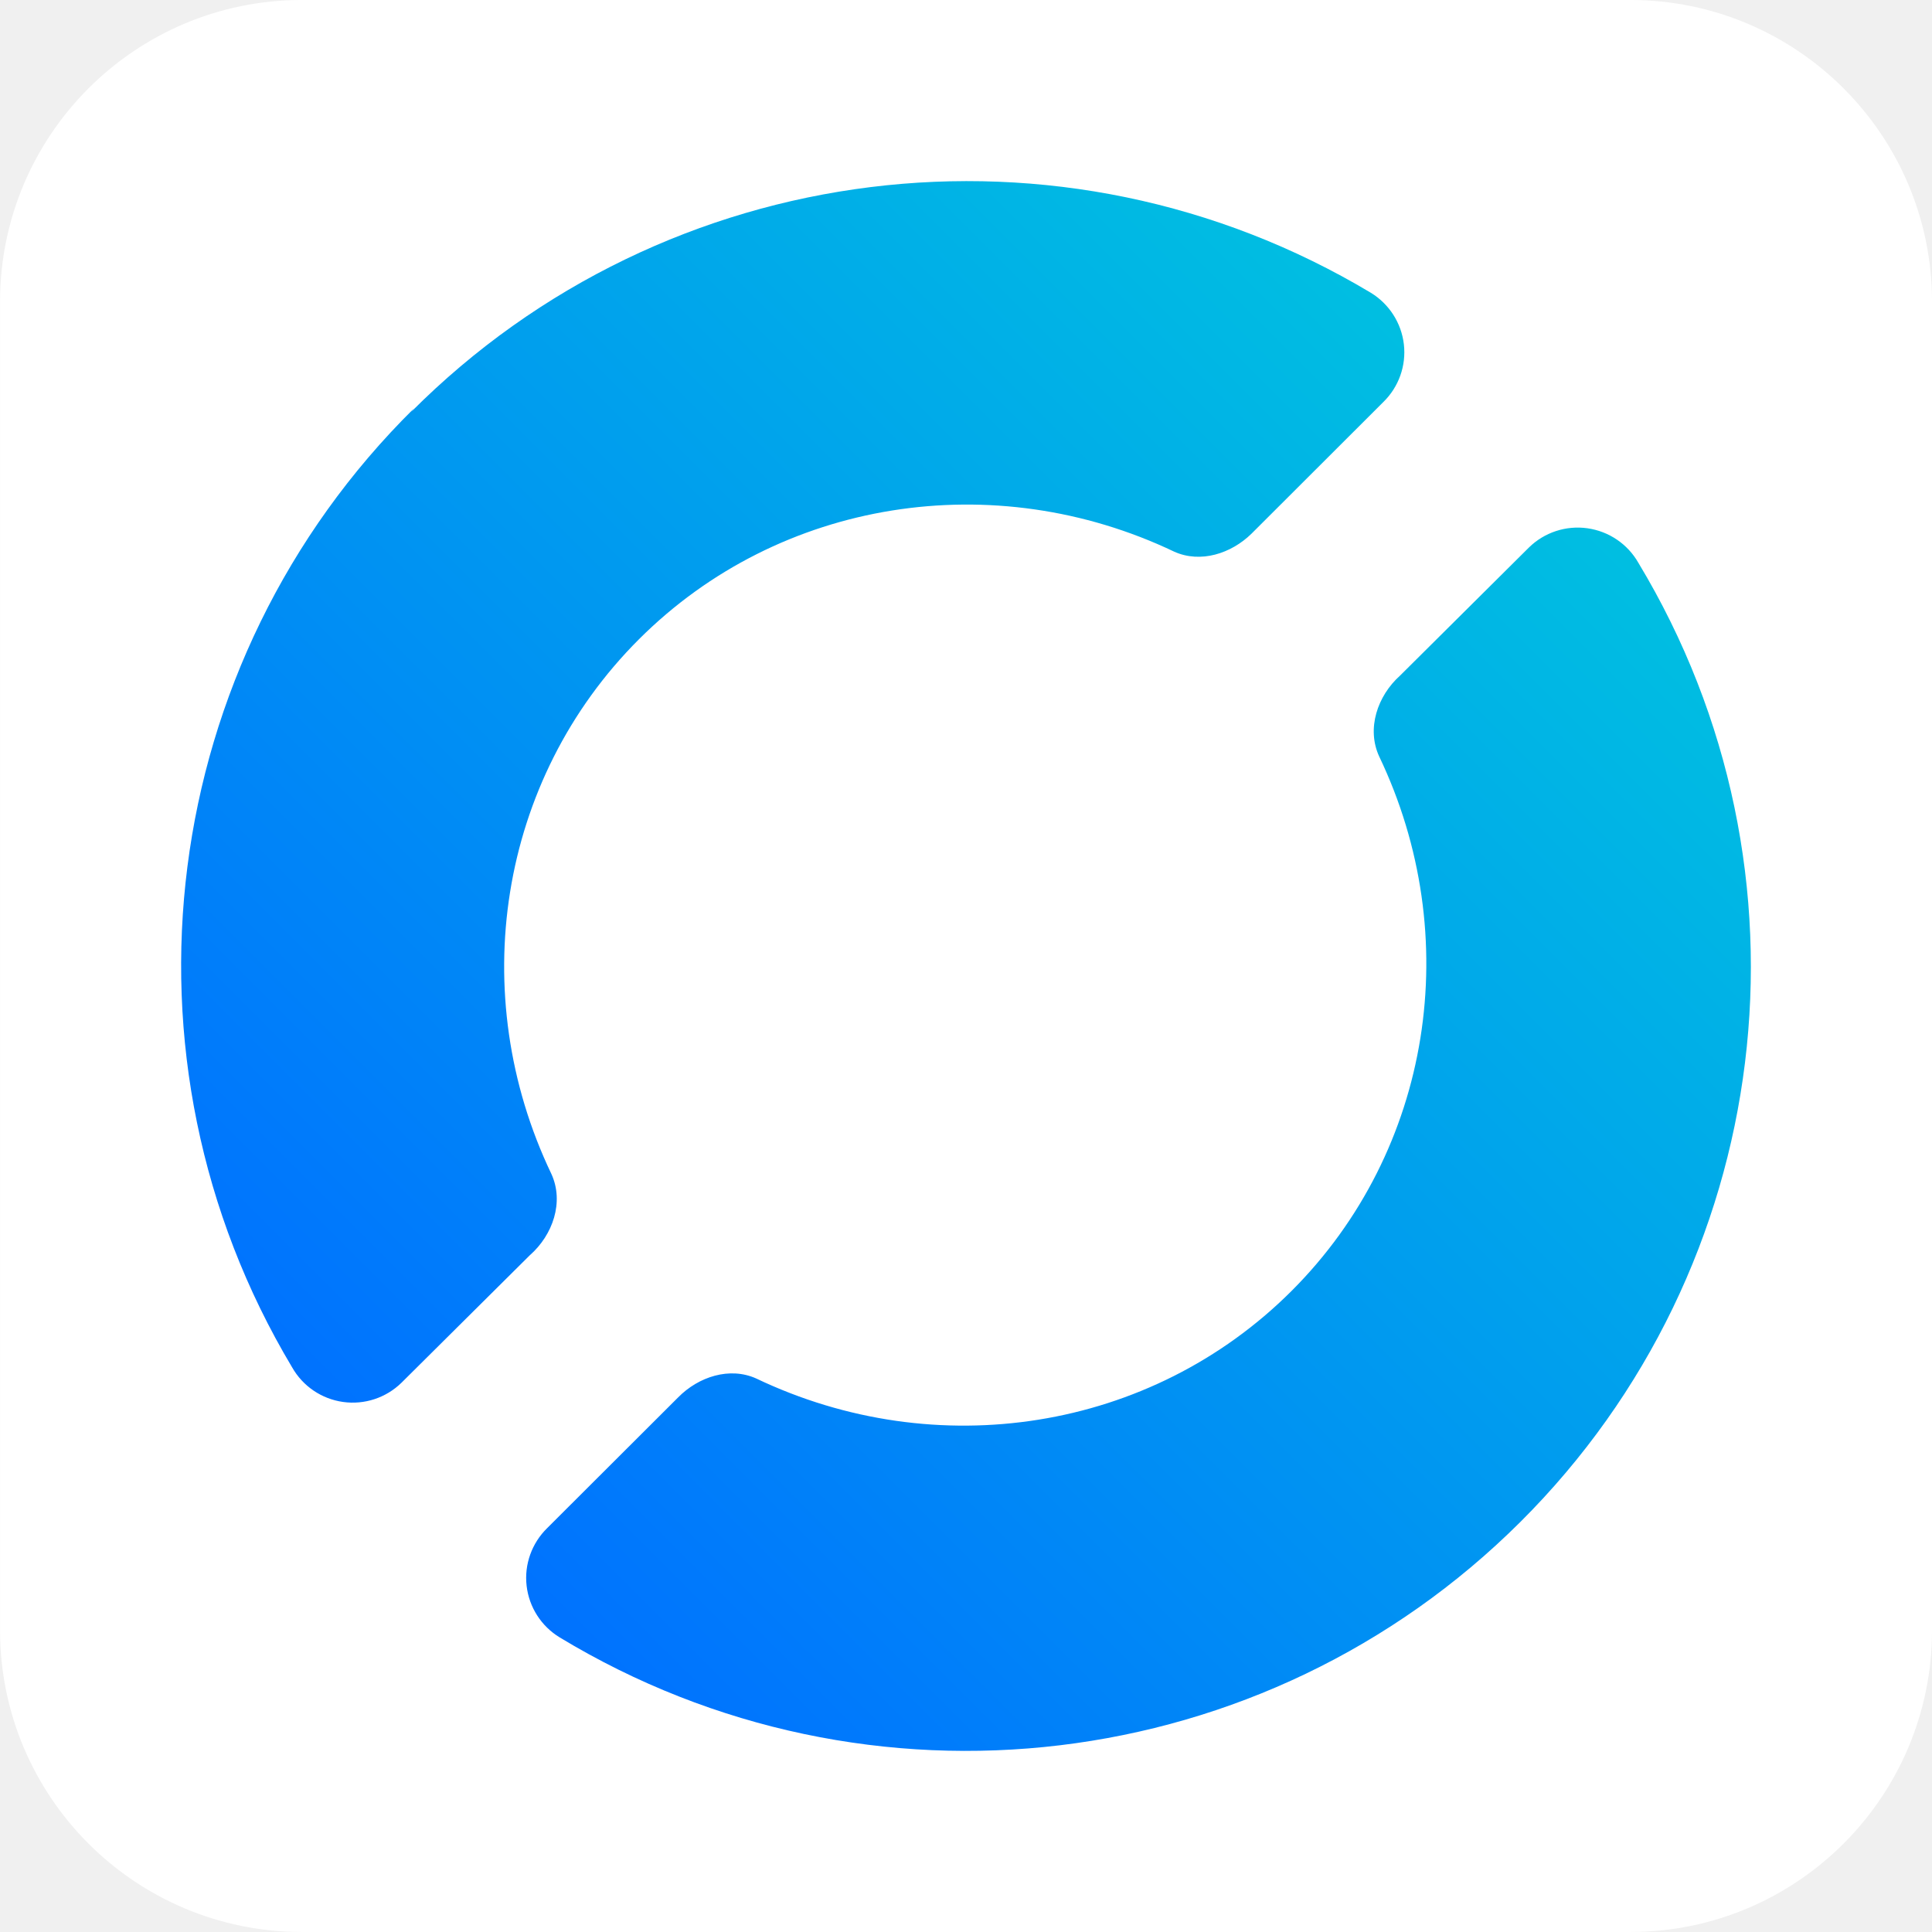
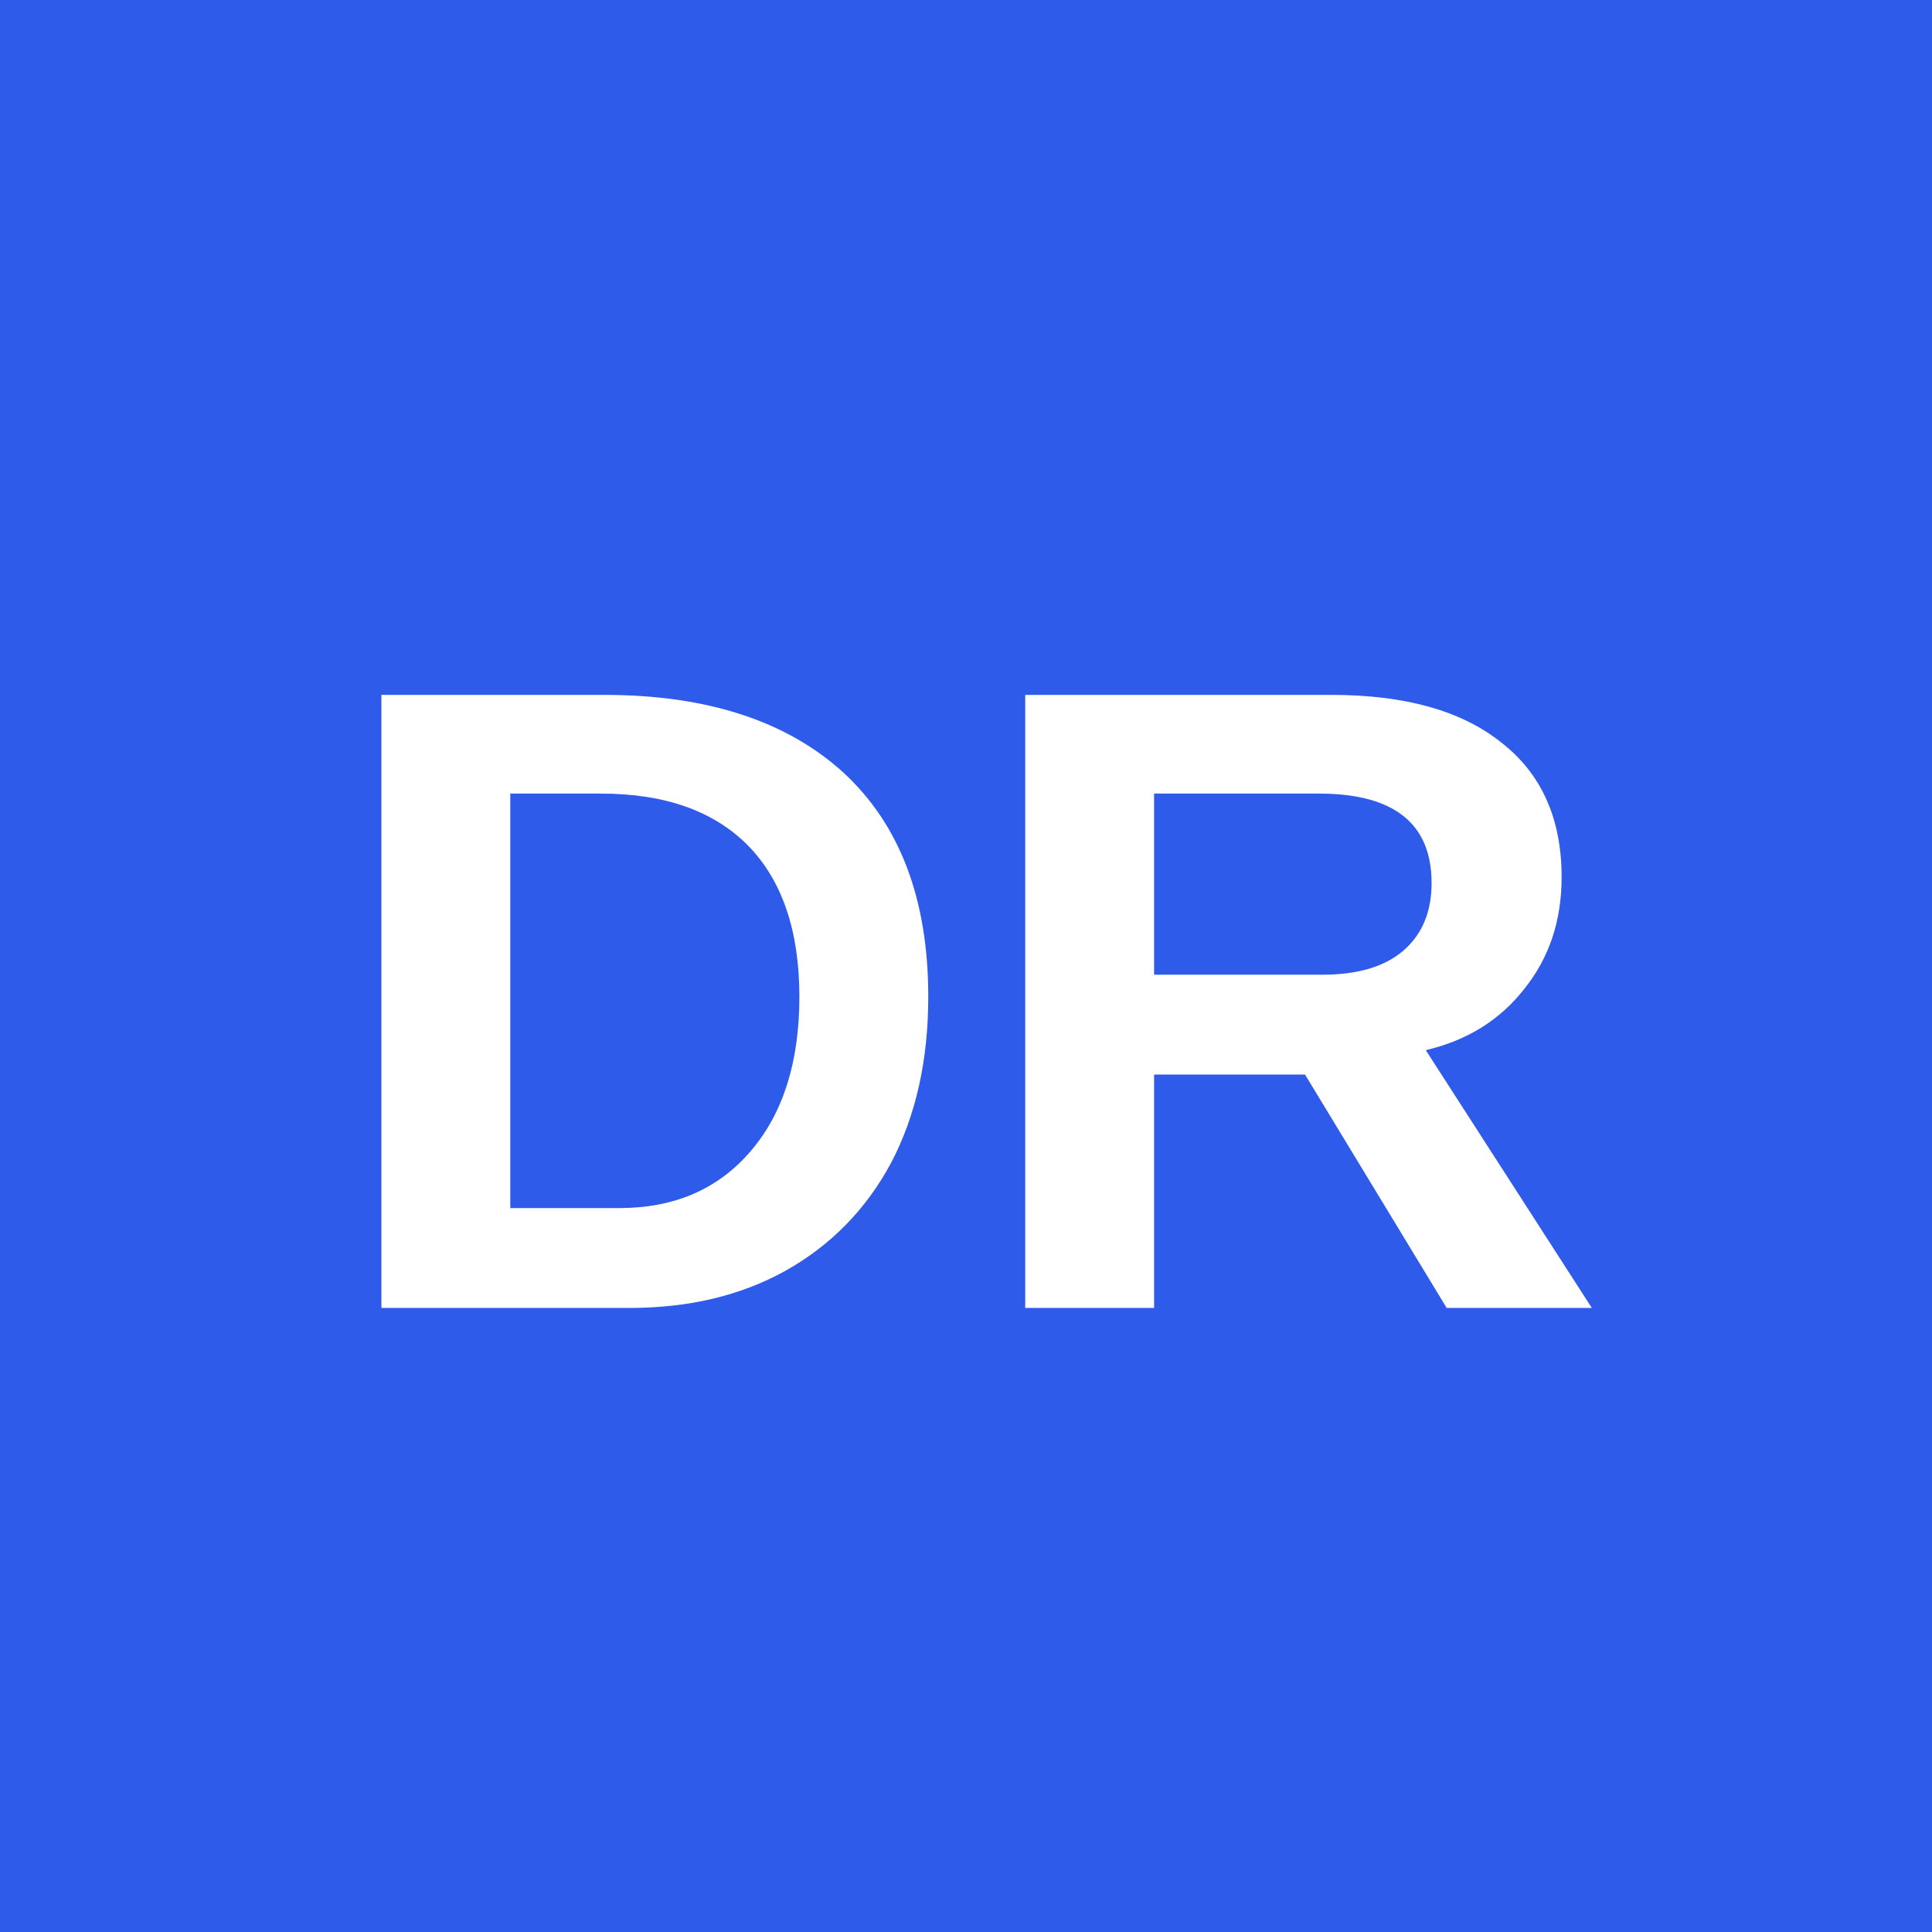
- <svg xmlns="http://www.w3.org/2000/svg" xmlns:xlink="http://www.w3.org/1999/xlink" style="isolation:isolate" viewBox="66.993 897.484 32 32" version="1.1" id="svg11" xml:space="preserve" width="32" height="32">
-   <defs id="defs15">
-     <linearGradient xlink:href="#a" id="linearGradient765" gradientUnits="userSpaceOnUse" gradientTransform="matrix(26.00048,0,0,25.99936,17.98453,891.7487)" x1="0.148" y1="0.851" x2="0.845" y2="0.154" />
-   </defs>
-   <linearGradient id="a" x1="0.148" x2="0.845" y1="0.851" y2="0.154" gradientTransform="matrix(26.301,0,0,26.331,90.67354,911.7572)" gradientUnits="userSpaceOnUse">
-     <stop offset="0" stop-color="#004ba6" id="stop4" style="stop-color:#0071ff;stop-opacity:1;" />
-     <stop offset="1" stop-color="#00bfe1" id="stop6" style="stop-color:#00bfe1;stop-opacity:1;" />
-   </linearGradient>
-   <g id="g763" transform="translate(52.0085,8.73577)">
-     <g id="g761">
-       <rect style="fill:#ffffff;fill-opacity:1;stroke:none;stroke-width:1;stroke-dasharray:none;stroke-opacity:1;paint-order:fill markers stroke" id="rect757" width="32" height="32" x="14.985" y="888.748" rx="5" ry="5" />
-       <path fill="url(#a)" d="m 40.309,897.816 -2.135,2.122 c -0.376,0.337 -0.557,0.879 -0.347,1.337 1.423,2.976 0.883,6.524 -1.451,8.856 -2.335,2.331 -5.887,2.871 -8.867,1.449 -0.439,-0.197 -0.954,-0.03 -1.292,0.313 l -2.17,2.166 c -0.255,0.25 -0.381,0.602 -0.34,0.956 0.041,0.354 0.243,0.669 0.548,0.854 5.113,3.095 11.679,2.306 15.911,-1.912 4.232,-4.216 5.039,-10.773 1.955,-15.887 -0.177,-0.311 -0.489,-0.522 -0.844,-0.572 -0.355,-0.05 -0.713,0.068 -0.968,0.318 z M 21.843,895.511 c -4.253,4.2 -5.086,10.758 -2.02,15.885 0.177,0.312 0.488,0.523 0.843,0.573 0.355,0.05 0.713,-0.068 0.969,-0.319 l 2.123,-2.109 c 0.385,-0.337 0.572,-0.885 0.359,-1.349 -1.423,-2.976 -0.884,-6.524 1.451,-8.856 2.334,-2.331 5.887,-2.871 8.866,-1.45 0.434,0.195 0.942,0.033 1.281,-0.3 l 2.182,-2.179 c 0.255,-0.249 0.381,-0.601 0.34,-0.956 -0.041,-0.353 -0.243,-0.668 -0.548,-0.854 -5.122,-3.068 -11.678,-2.255 -15.893,1.972 z" id="path759" style="fill:url(#linearGradient765);stroke-width:0.988" />
-     </g>
-   </g>
+ <svg xmlns="http://www.w3.org/2000/svg" viewBox="0 0 26 26">
+   <rect width="26" height="26" fill="#2F5BEA" />
+   <text x="13" y="17.6" text-anchor="middle" font-family="Arial, Helvetica, sans-serif" font-weight="700" font-size="12" fill="#fff">DR</text>
</svg>
